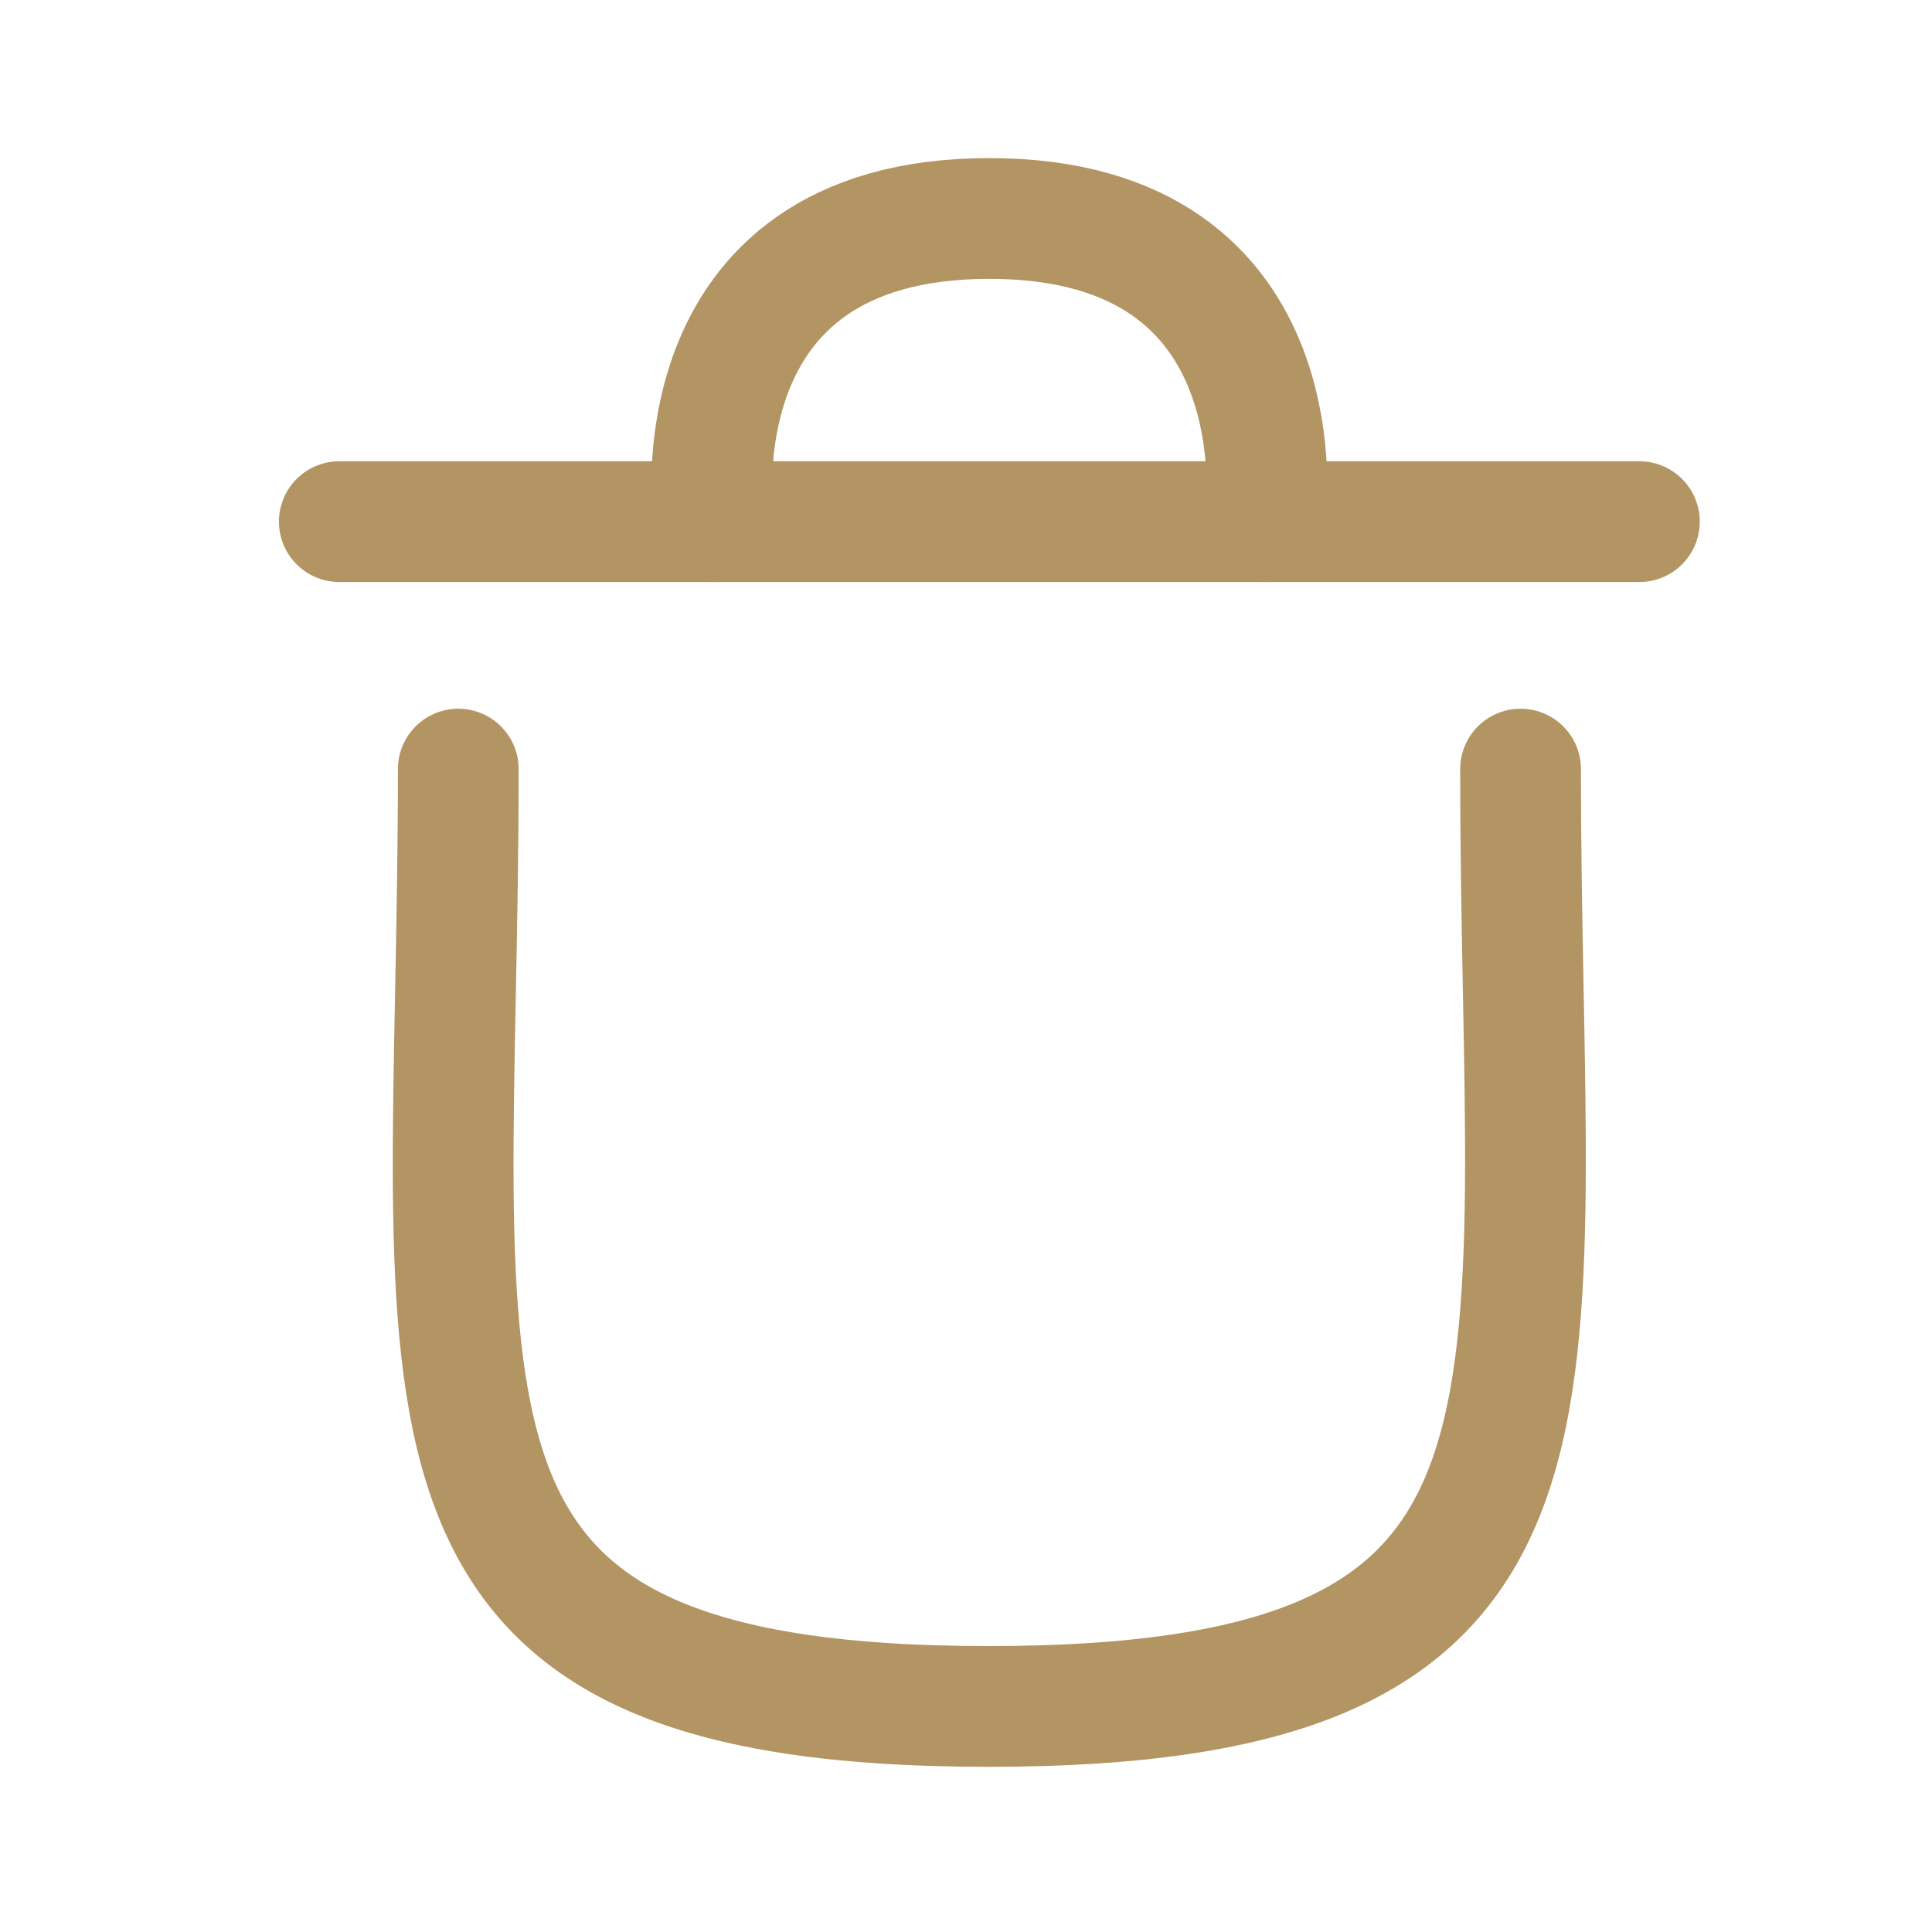
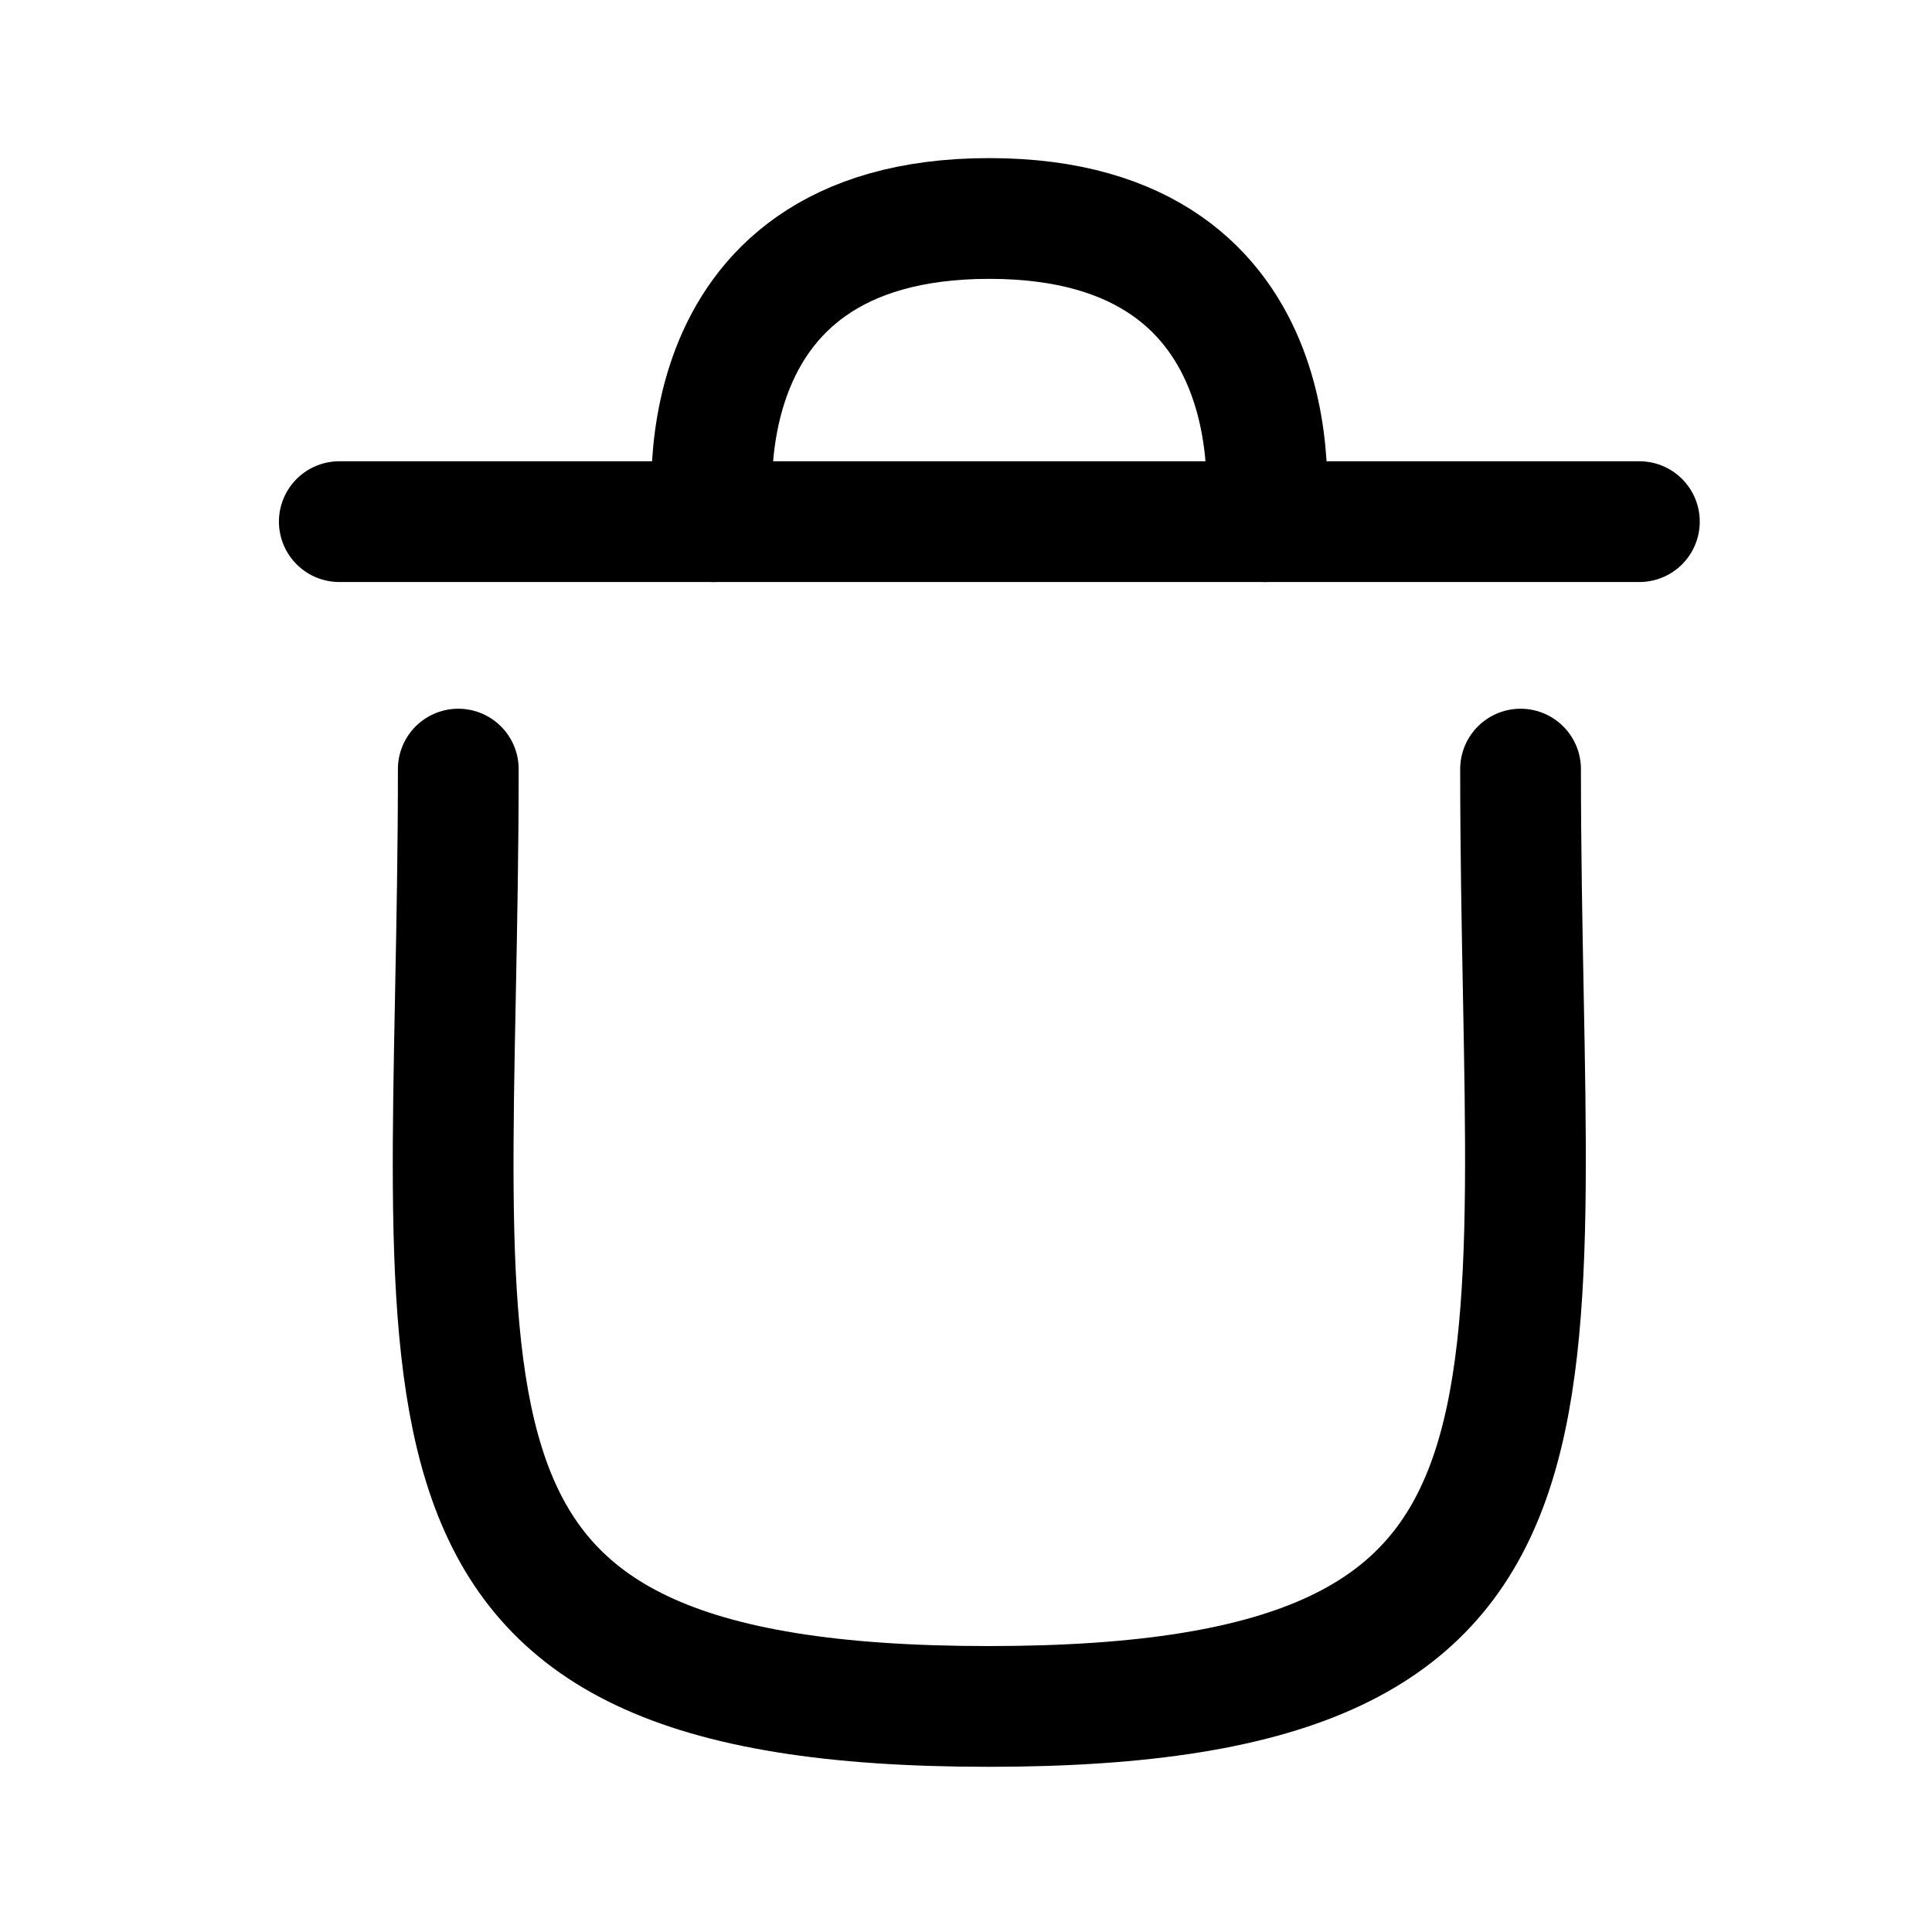
- <svg xmlns="http://www.w3.org/2000/svg" width="24" height="24" viewBox="0 0 24 24" fill="none">
-   <path d="M18.889 9.554C18.889 17.573 20.044 21.198 12.28 21.198C4.515 21.198 5.693 17.573 5.693 9.554" stroke-width="1.5" stroke-linecap="round" stroke-linejoin="round" stroke="#B39463" />
-   <path d="M20.365 6.48H4.215" stroke-width="1.5" stroke-linecap="round" stroke-linejoin="round" stroke="#B39463" />
-   <path d="M15.715 6.48C15.715 6.48 16.243 2.714 12.289 2.714C8.336 2.714 8.864 6.48 8.864 6.48" stroke-width="1.5" stroke-linecap="round" stroke-linejoin="round" stroke="#B39463" />
+ <svg xmlns="http://www.w3.org/2000/svg" viewBox="0 0 24 24" fill="none">
+   <path d="M18.889 9.554C18.889 17.573 20.044 21.198 12.28 21.198C4.515 21.198 5.693 17.573 5.693 9.554" stroke-width="1.5" stroke-linecap="round" stroke-linejoin="round" stroke="currentColor" />
+   <path d="M20.365 6.48H4.215" stroke-width="1.5" stroke-linecap="round" stroke-linejoin="round" stroke="currentColor" />
+   <path d="M15.715 6.48C15.715 6.48 16.243 2.714 12.289 2.714C8.336 2.714 8.864 6.48 8.864 6.48" stroke-width="1.5" stroke-linecap="round" stroke-linejoin="round" stroke="currentColor" />
</svg>
